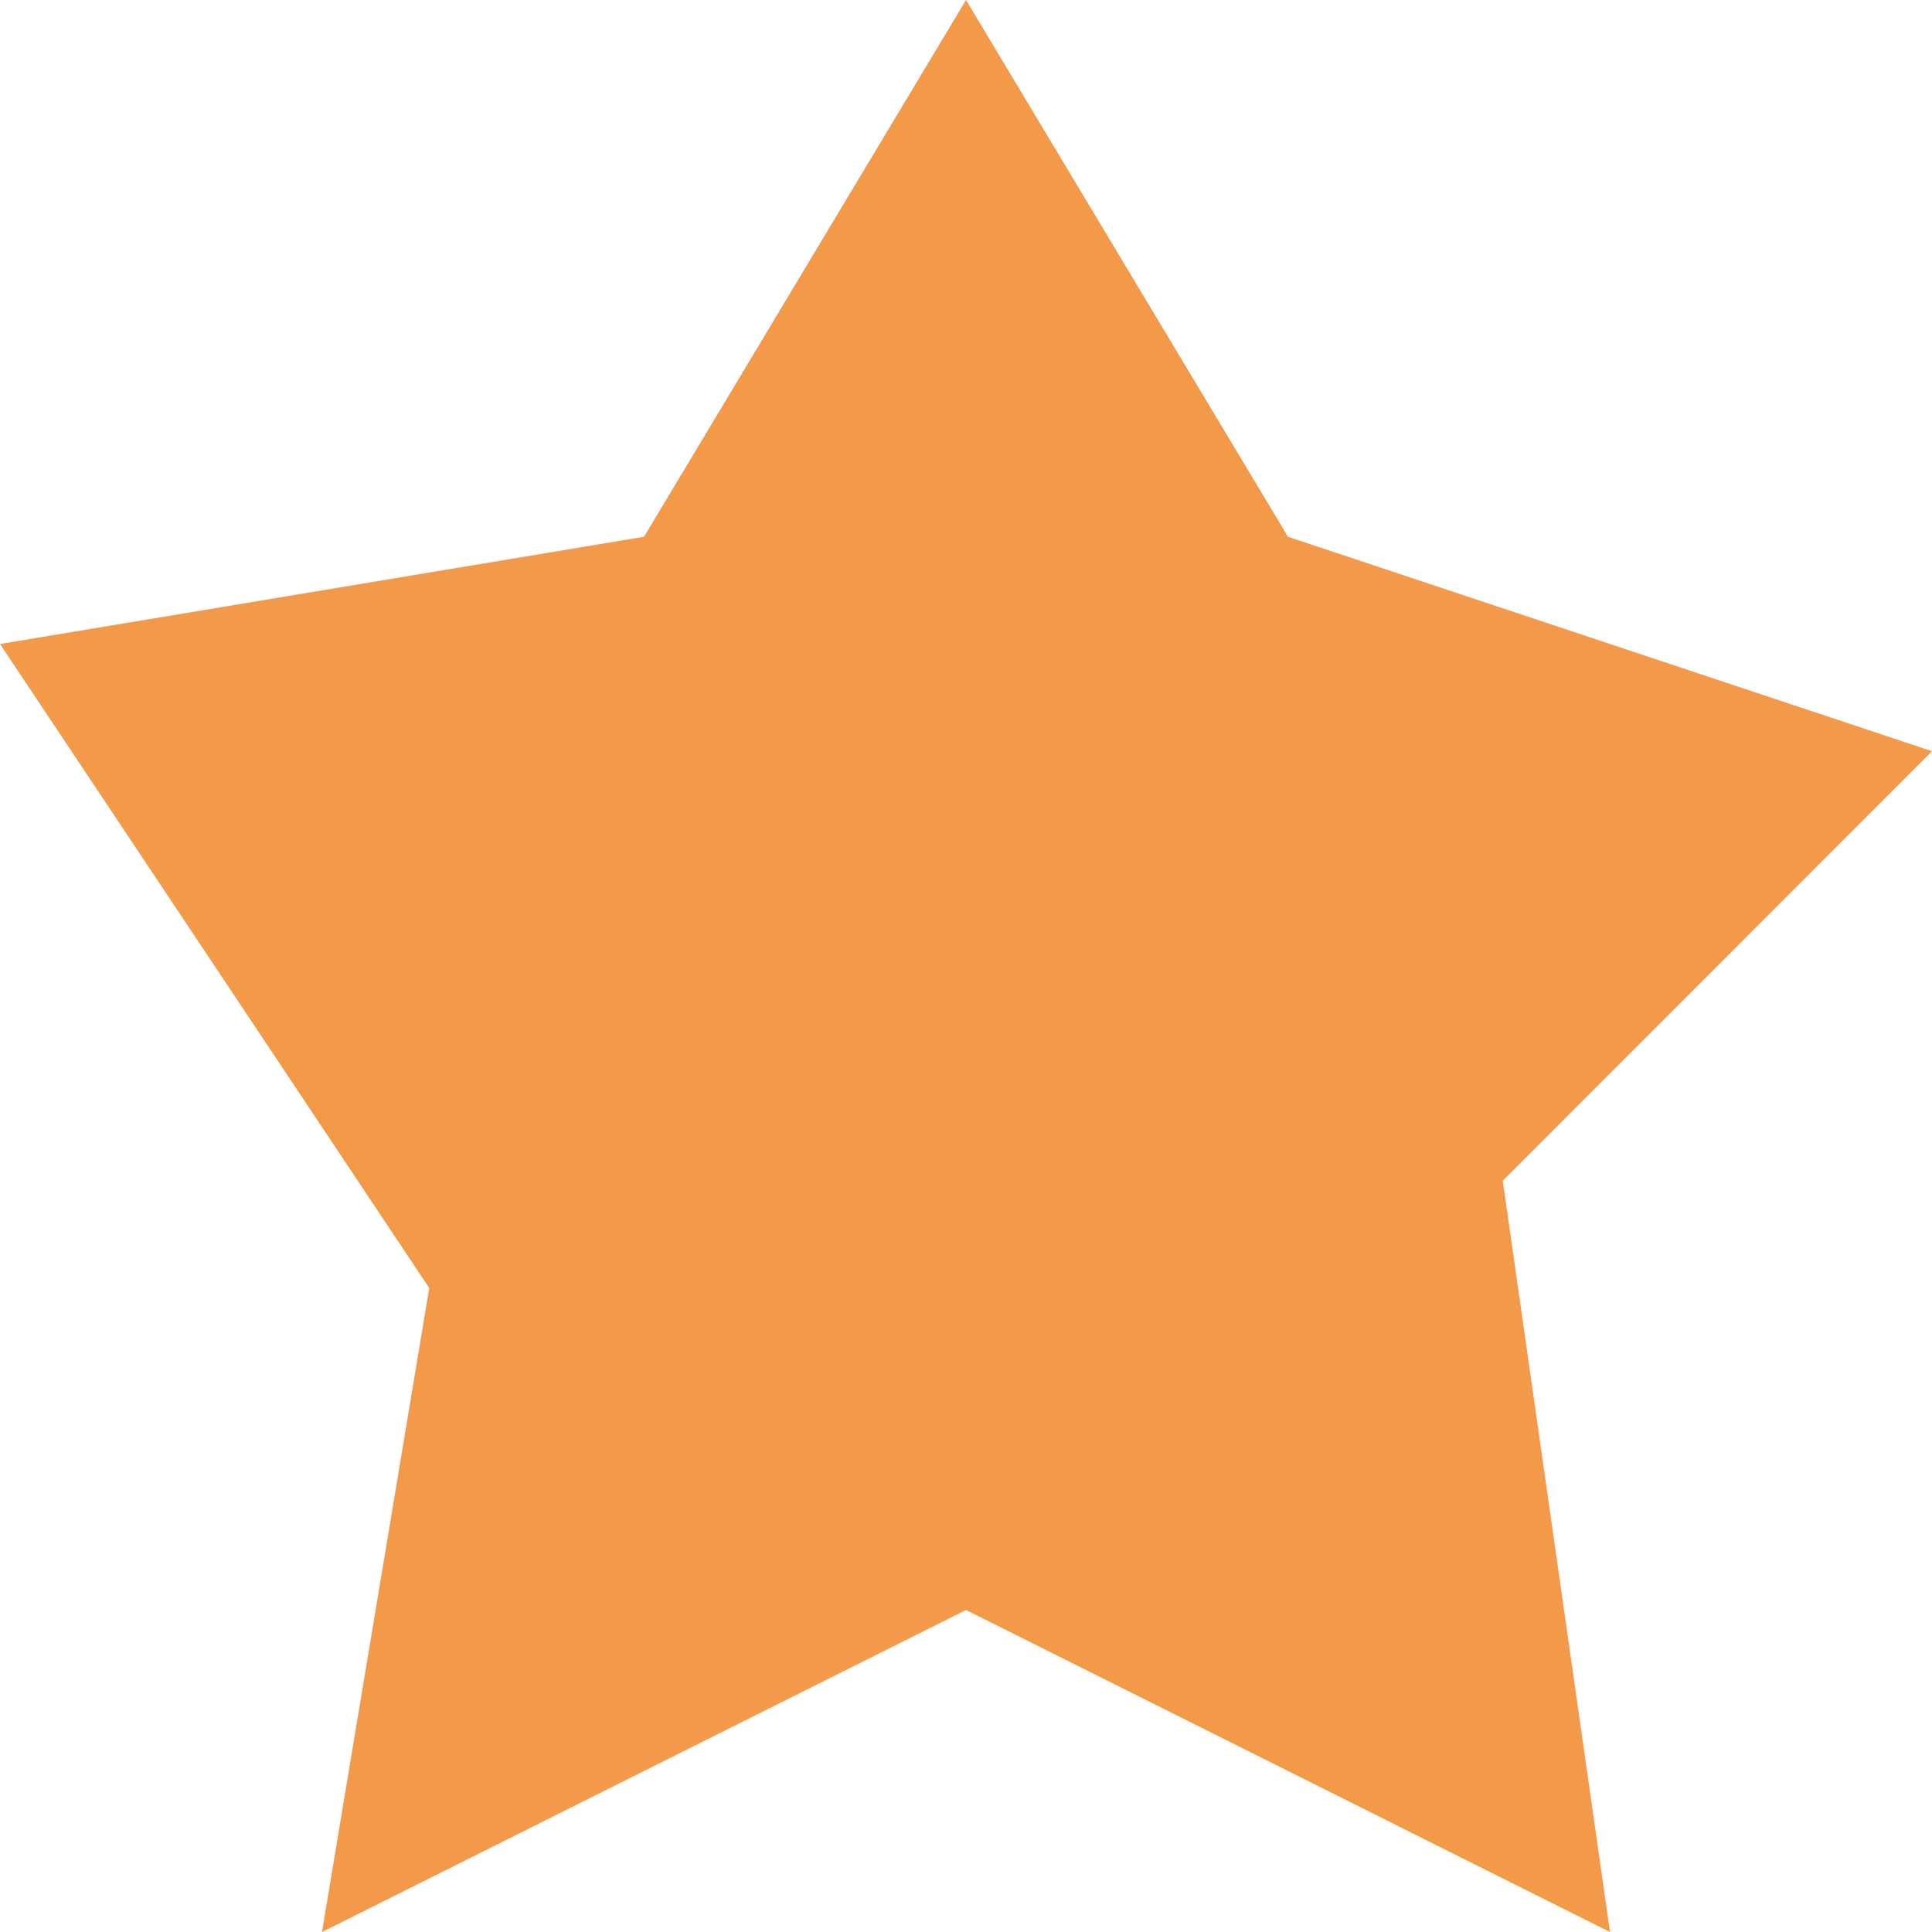
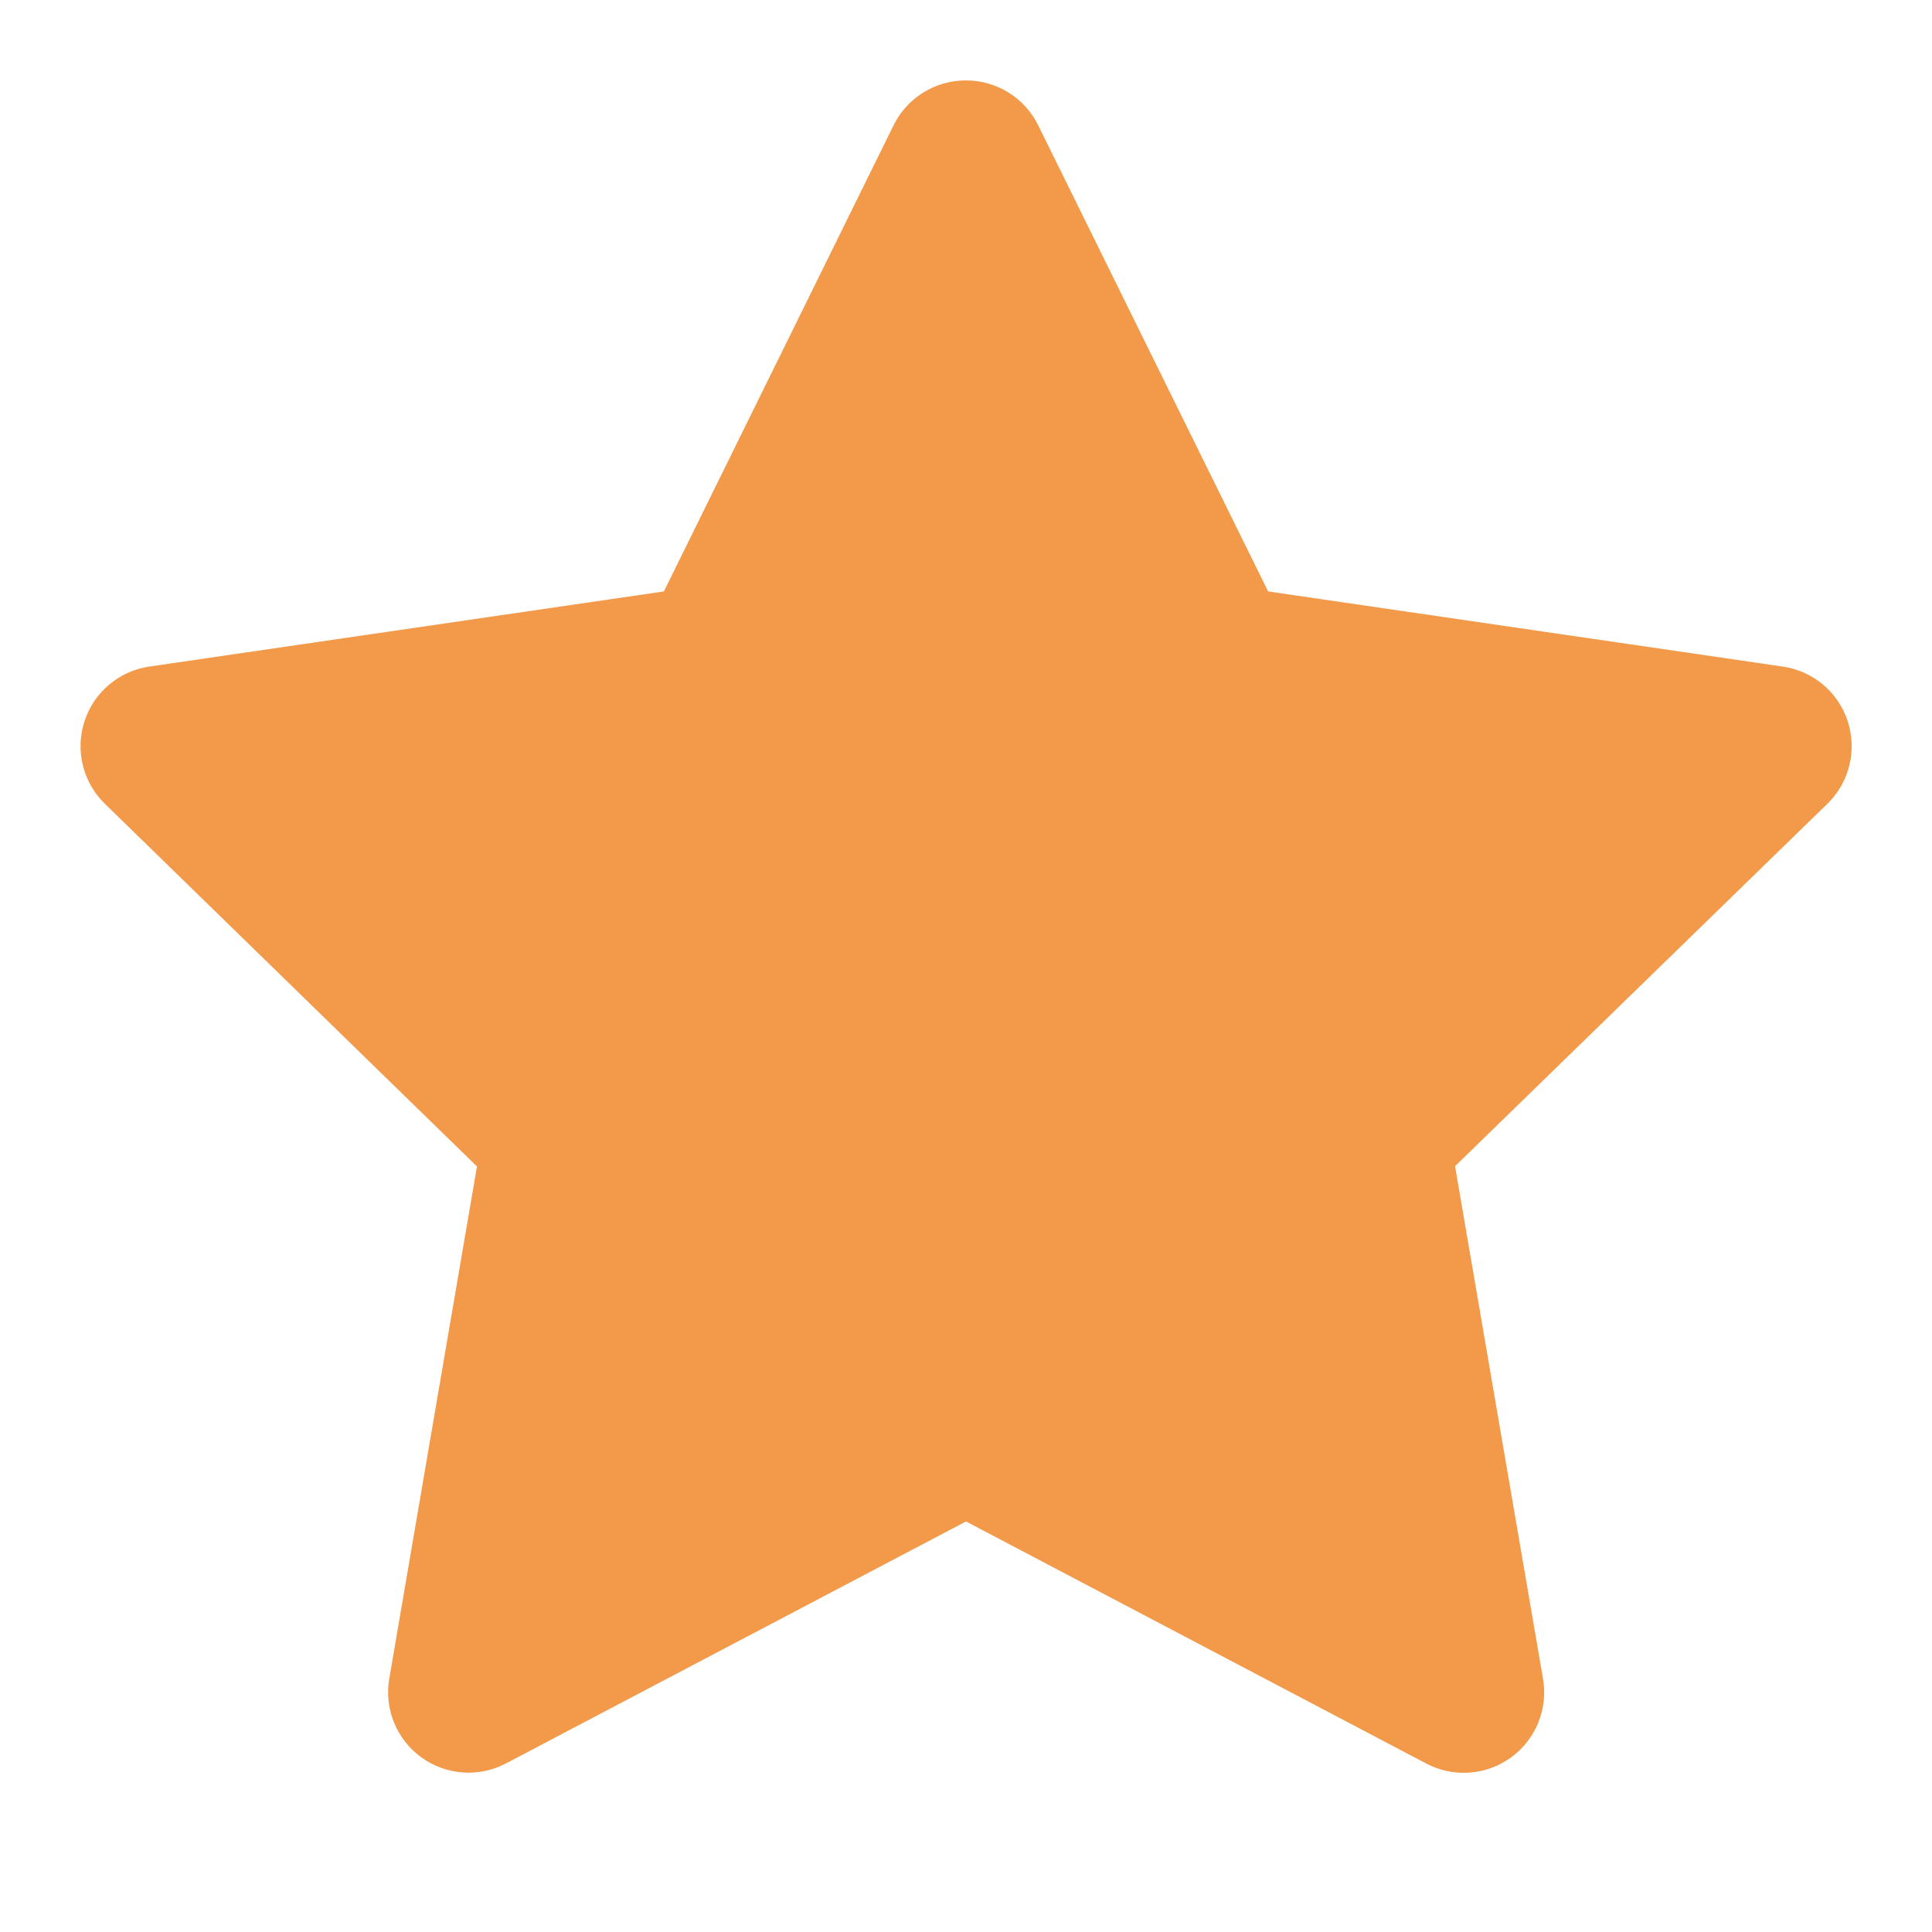
- <svg xmlns="http://www.w3.org/2000/svg" width="6" height="6" viewBox="0 0 6 6" fill="none">
-   <path d="M1.333 4L0 2L2 1.667L3 0L4 1.667L6 2.333L4.667 3.667L5 6L3 5L1 6L1.333 4Z" fill="#F2994A" />
+ <svg xmlns="http://www.w3.org/2000/svg" width="8" height="8" fill="none">
+   <path fill-rule="evenodd" clip-rule="evenodd" d="M4 .333c.127 0 .243.072.299.186l.952 1.93 2.13.311a.333.333 0 0 1 .185.569l-1.541 1.5.364 2.121a.333.333 0 0 1-.484.352L4 6.3 2.095 7.302a.333.333 0 0 1-.483-.352l.363-2.12-1.54-1.501a.333.333 0 0 1 .184-.569l2.13-.311L3.7.519A.333.333 0 0 1 4 .333zM4 1.42 3.269 2.9a.333.333 0 0 1-.25.183l-1.636.24 1.183 1.152a.333.333 0 0 1 .096.295l-.28 1.627 1.463-.769a.333.333 0 0 1 .31 0l1.462.77-.279-1.628a.333.333 0 0 1 .096-.295l1.183-1.153-1.635-.239a.333.333 0 0 1-.25-.182L4 1.42z" fill="#F2994A" />
+   <path d="M2.333 5 1 3l2-.333L4 1l1 1.667 2 .666-1.333 1.334L6 7 4 6 2 7l.333-2z" fill="#F2994A" />
</svg>
